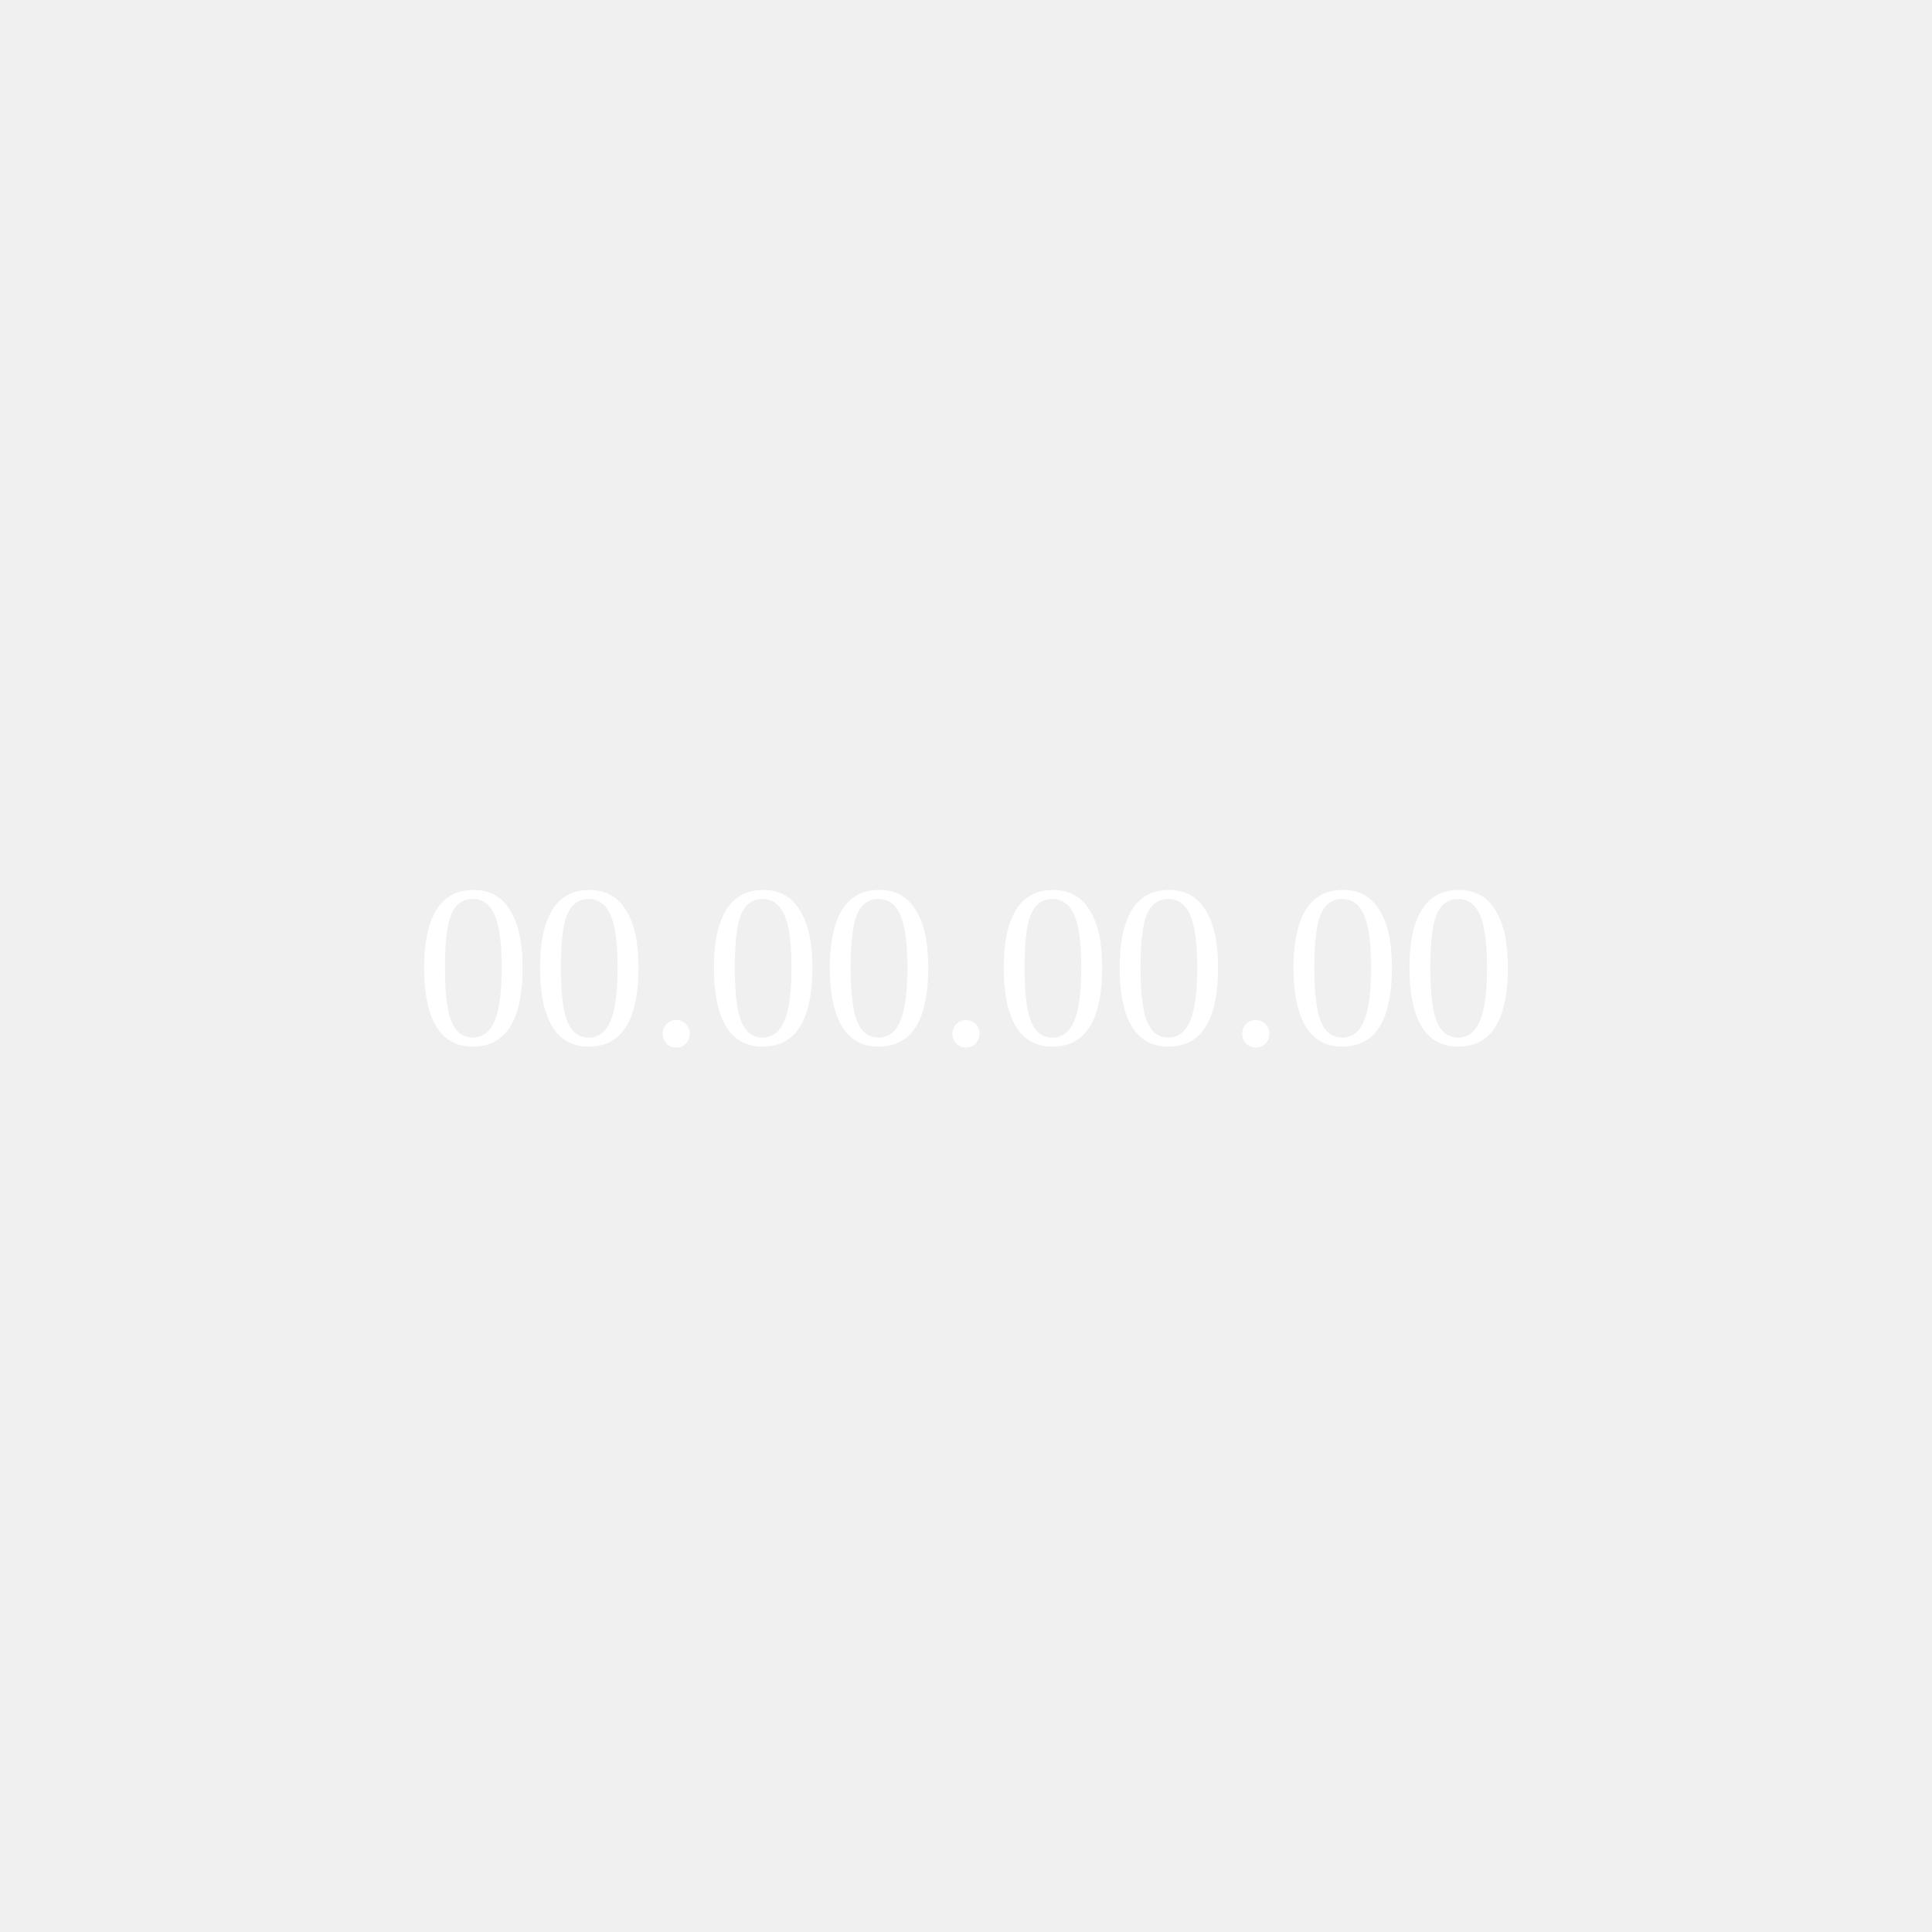
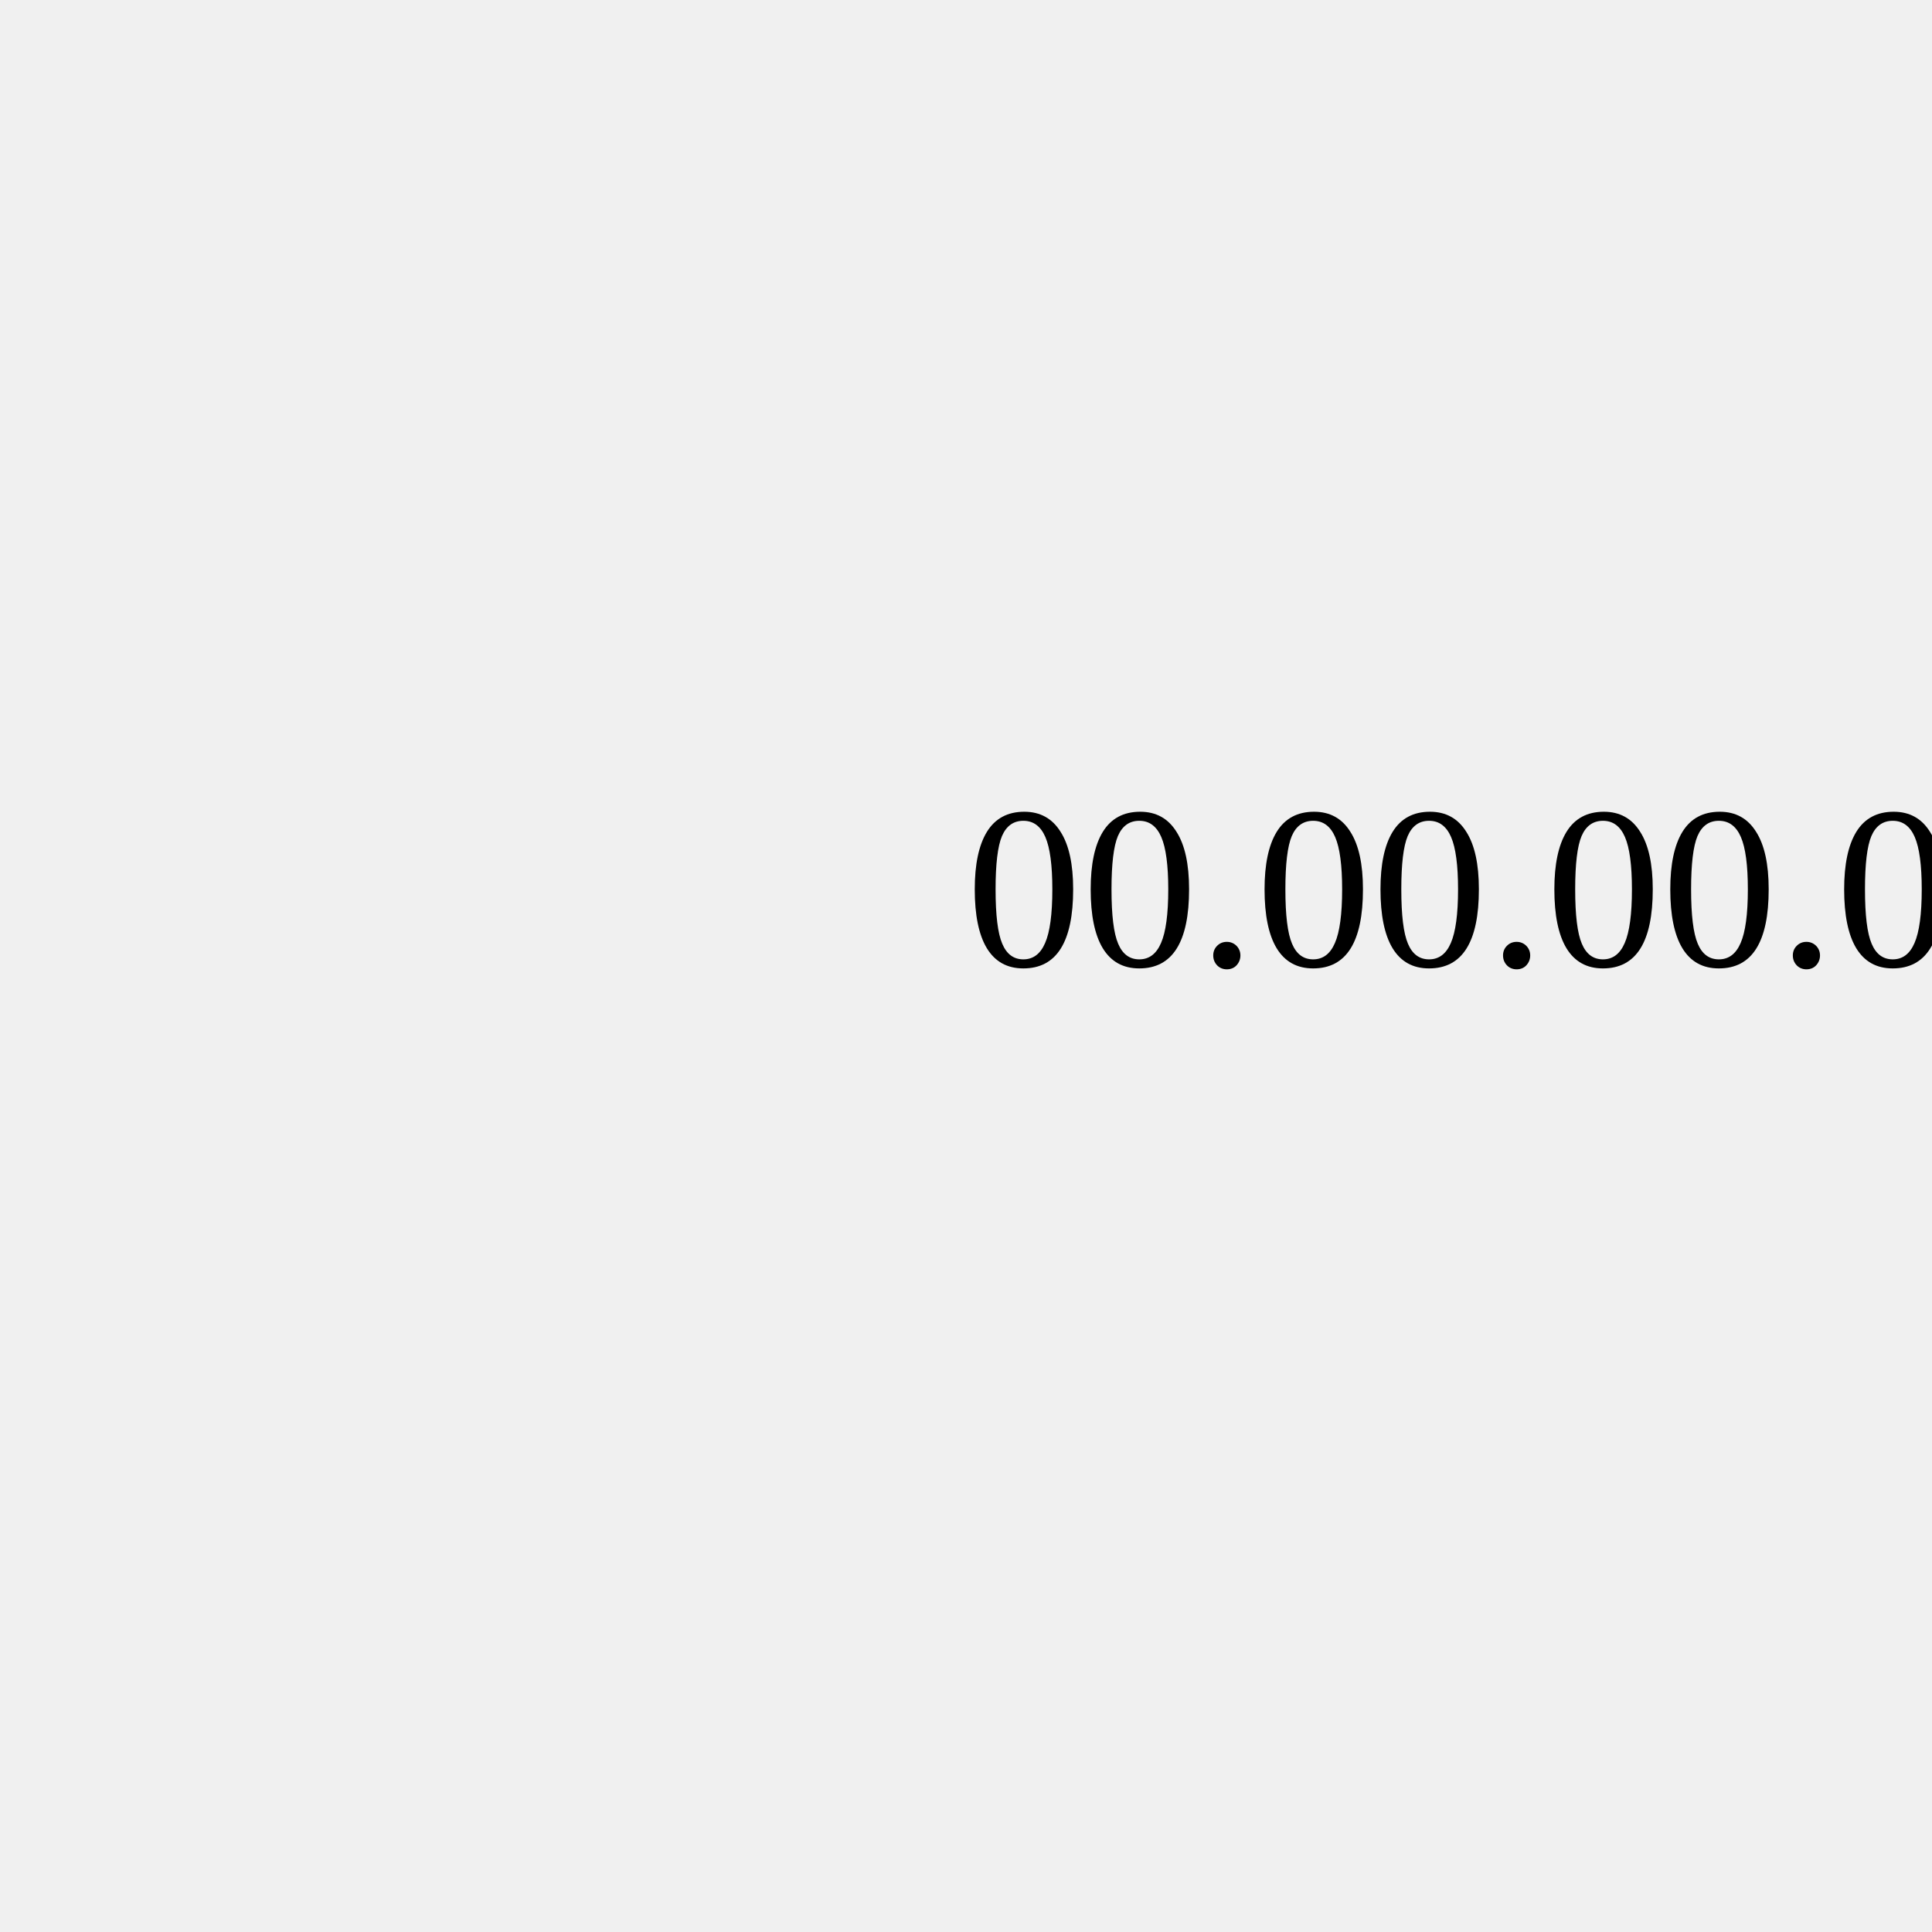
<svg xmlns="http://www.w3.org/2000/svg" viewBox="0 0 100 100">
  <g>
-     <text id="timer" x="50%" y="50%" style="font-size: 2rem; dominant-baseline: central; text-anchor: middle; fill: #ffffff;">
+     <text id="timer" x="50%" y="50%">
      <tspan id="days">00</tspan>.<tspan id="hours">00</tspan>.<tspan id="minutes">00</tspan>.<tspan id="seconds">00</tspan>
    </text>
  </g>
</svg>
